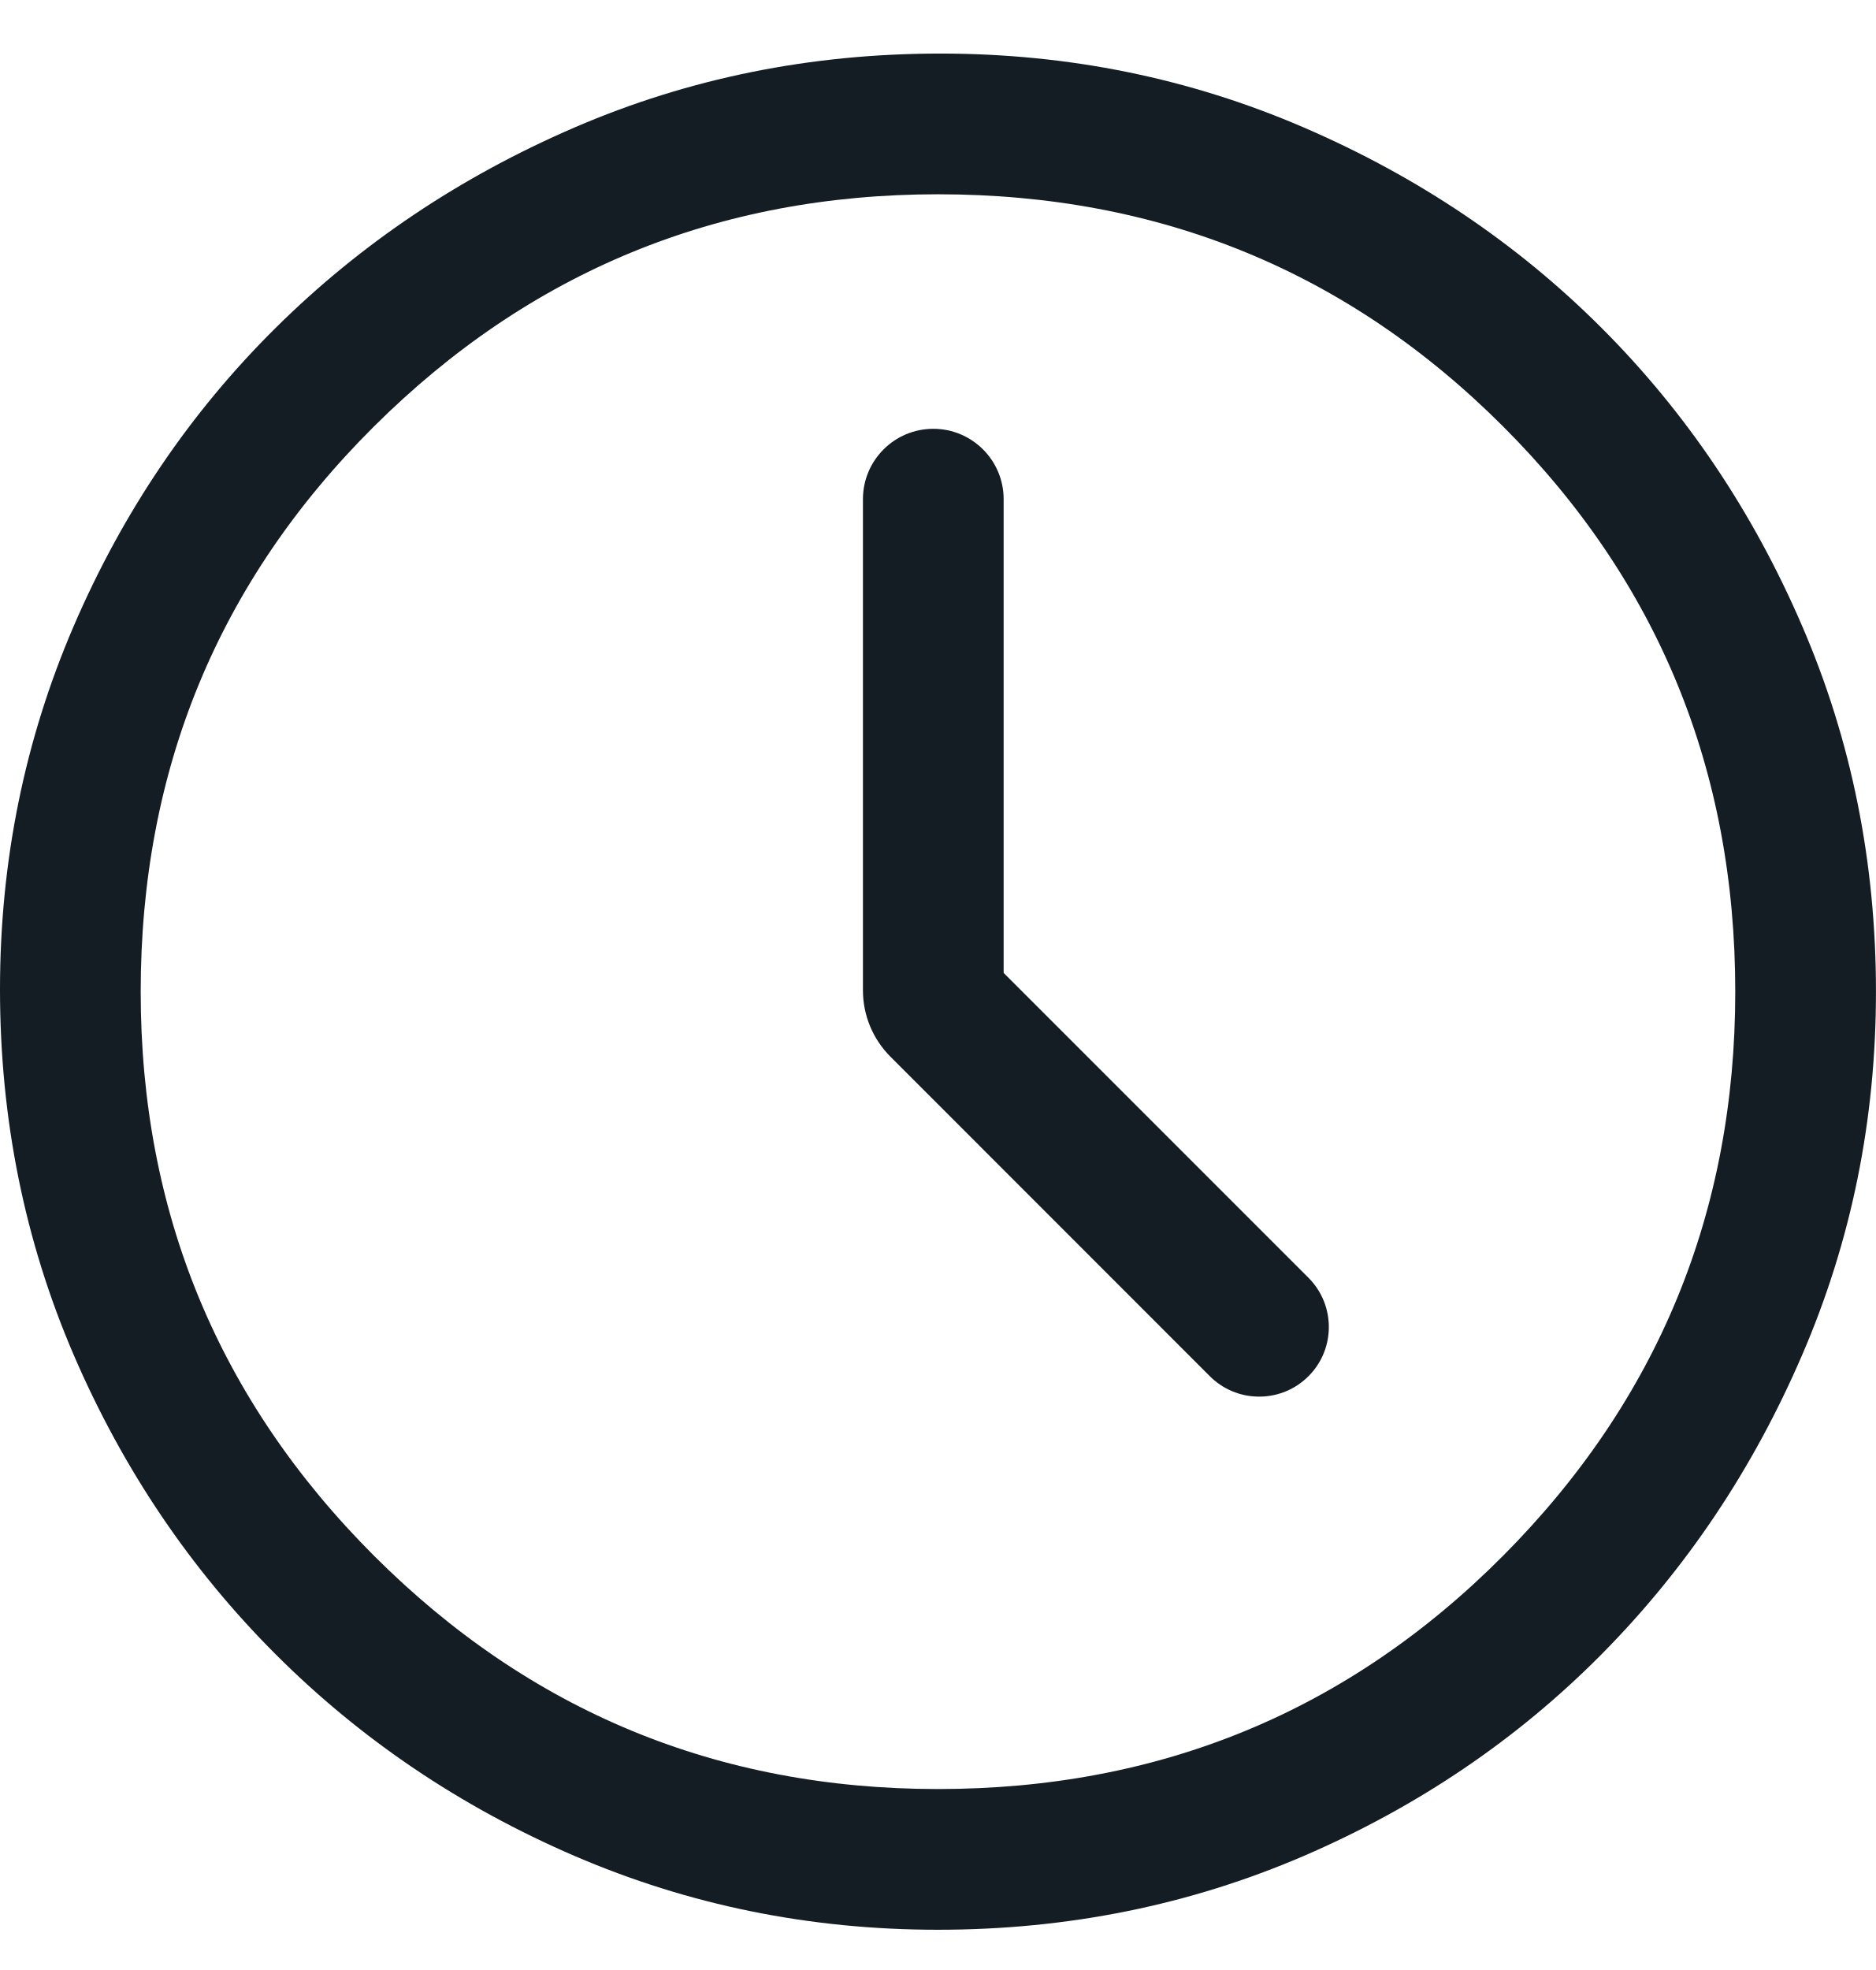
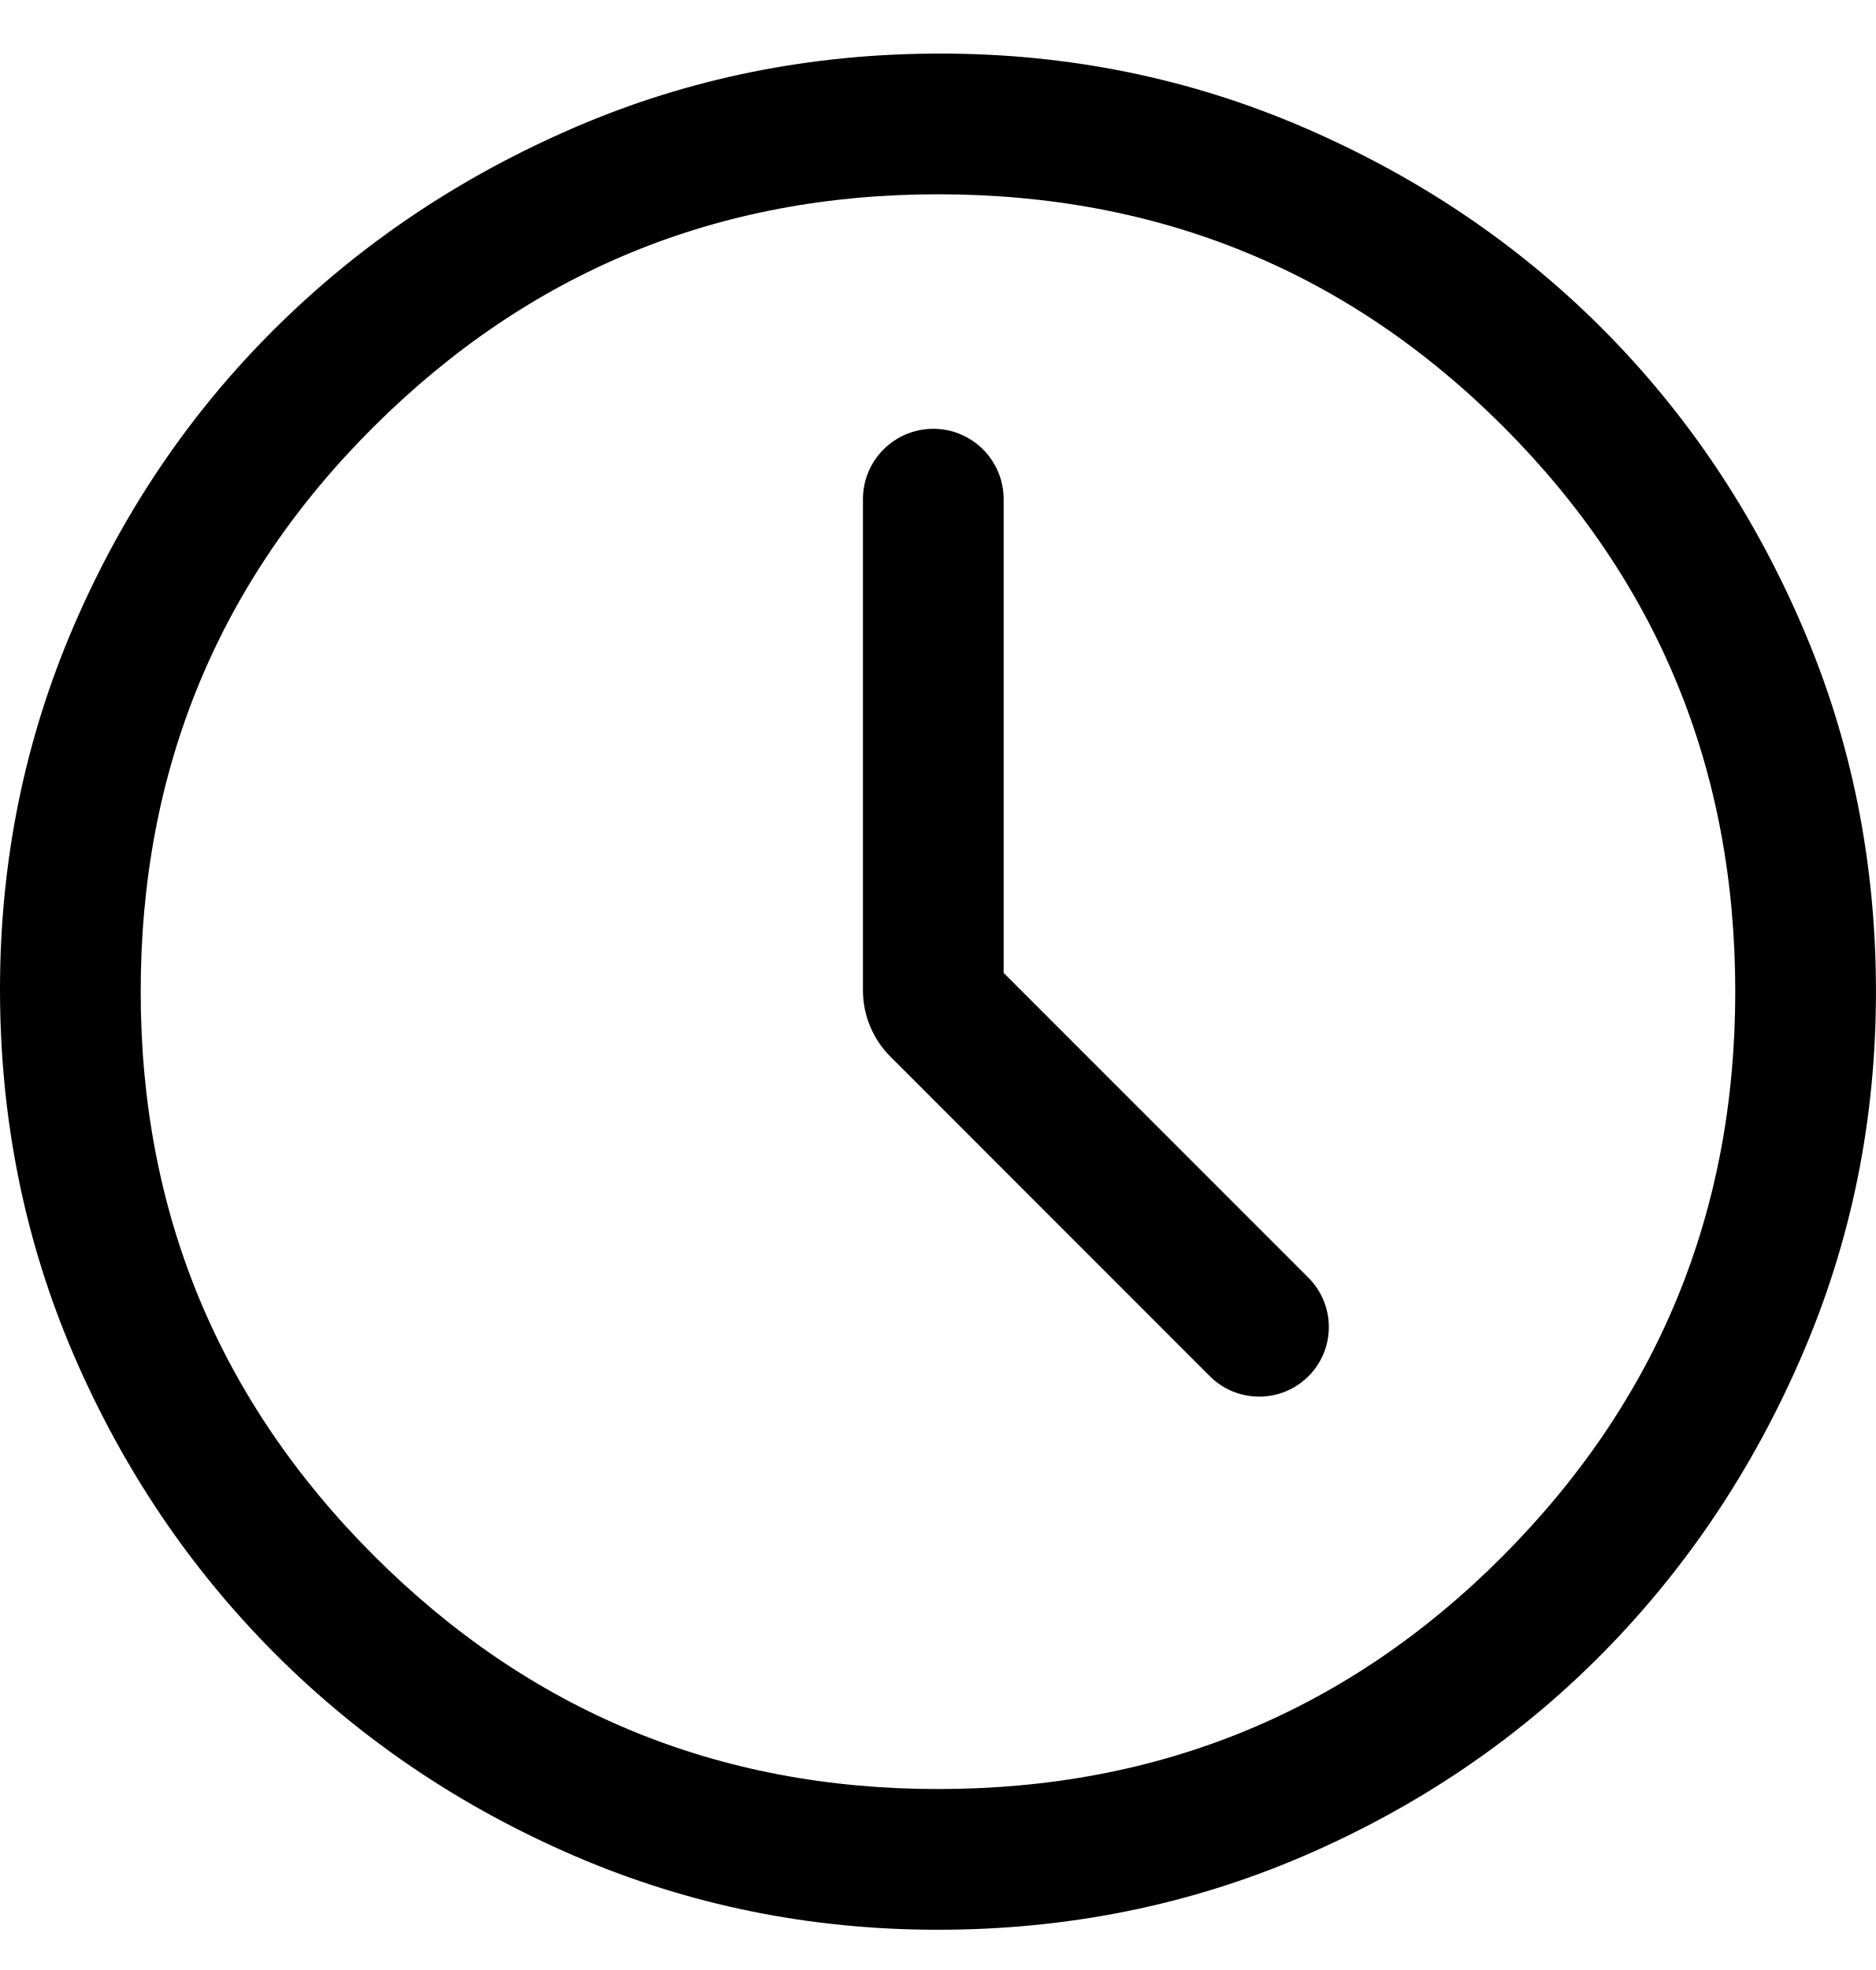
<svg xmlns="http://www.w3.org/2000/svg" width="20" height="21" viewBox="0 0 20 21" fill="none">
-   <path d="M13.924 14.695C14.238 14.41 14.249 13.92 13.949 13.62L10.7 10.371V5.321C10.7 4.907 10.364 4.571 9.95 4.571C9.536 4.571 9.2 4.907 9.2 5.321V10.557C9.2 10.822 9.305 11.076 9.493 11.264L12.899 14.671C13.18 14.951 13.631 14.961 13.924 14.695Z" fill="#141C24" />
-   <path d="M10 20.571C8.633 20.571 7.342 20.308 6.125 19.784C4.908 19.259 3.846 18.542 2.938 17.634C2.029 16.725 1.312 15.663 0.787 14.446C0.263 13.229 0 11.929 0 10.546C0 9.179 0.263 7.888 0.787 6.671C1.312 5.454 2.029 4.396 2.938 3.496C3.846 2.596 4.908 1.884 6.125 1.359C7.342 0.834 8.642 0.571 10.025 0.571C11.392 0.571 12.683 0.834 13.9 1.359C15.117 1.884 16.175 2.596 17.075 3.496C17.975 4.396 18.688 5.454 19.212 6.671C19.738 7.888 20 9.188 20 10.571C20 11.938 19.738 13.229 19.212 14.446C18.688 15.663 17.975 16.725 17.075 17.634C16.175 18.542 15.117 19.259 13.9 19.784C12.683 20.308 11.383 20.571 10 20.571ZM10 19.071C12.367 19.071 14.375 18.242 16.025 16.584C17.675 14.925 18.5 12.921 18.5 10.571C18.5 8.204 17.675 6.196 16.025 4.546C14.375 2.896 12.367 2.071 10 2.071C7.65 2.071 5.646 2.896 3.987 4.546C2.329 6.196 1.5 8.204 1.5 10.571C1.5 12.921 2.329 14.925 3.987 16.584C5.646 18.242 7.65 19.071 10 19.071Z" fill="#141C24" />
+   <path d="M13.924 14.695C14.238 14.41 14.249 13.92 13.949 13.62L10.7 10.371V5.321C10.7 4.907 10.364 4.571 9.95 4.571C9.536 4.571 9.2 4.907 9.2 5.321V10.557C9.2 10.822 9.305 11.076 9.493 11.264L12.899 14.671C13.18 14.951 13.631 14.961 13.924 14.695Z" fill="currentColor" />
+   <path d="M10 20.571C8.633 20.571 7.342 20.308 6.125 19.784C4.908 19.259 3.846 18.542 2.938 17.634C2.029 16.725 1.312 15.663 0.787 14.446C0.263 13.229 0 11.929 0 10.546C0 9.179 0.263 7.888 0.787 6.671C1.312 5.454 2.029 4.396 2.938 3.496C3.846 2.596 4.908 1.884 6.125 1.359C7.342 0.834 8.642 0.571 10.025 0.571C11.392 0.571 12.683 0.834 13.9 1.359C15.117 1.884 16.175 2.596 17.075 3.496C17.975 4.396 18.688 5.454 19.212 6.671C19.738 7.888 20 9.188 20 10.571C20 11.938 19.738 13.229 19.212 14.446C18.688 15.663 17.975 16.725 17.075 17.634C16.175 18.542 15.117 19.259 13.9 19.784C12.683 20.308 11.383 20.571 10 20.571ZM10 19.071C12.367 19.071 14.375 18.242 16.025 16.584C17.675 14.925 18.5 12.921 18.5 10.571C18.5 8.204 17.675 6.196 16.025 4.546C14.375 2.896 12.367 2.071 10 2.071C7.65 2.071 5.646 2.896 3.987 4.546C2.329 6.196 1.5 8.204 1.5 10.571C1.5 12.921 2.329 14.925 3.987 16.584C5.646 18.242 7.65 19.071 10 19.071Z" fill="currentColor" />
</svg>
